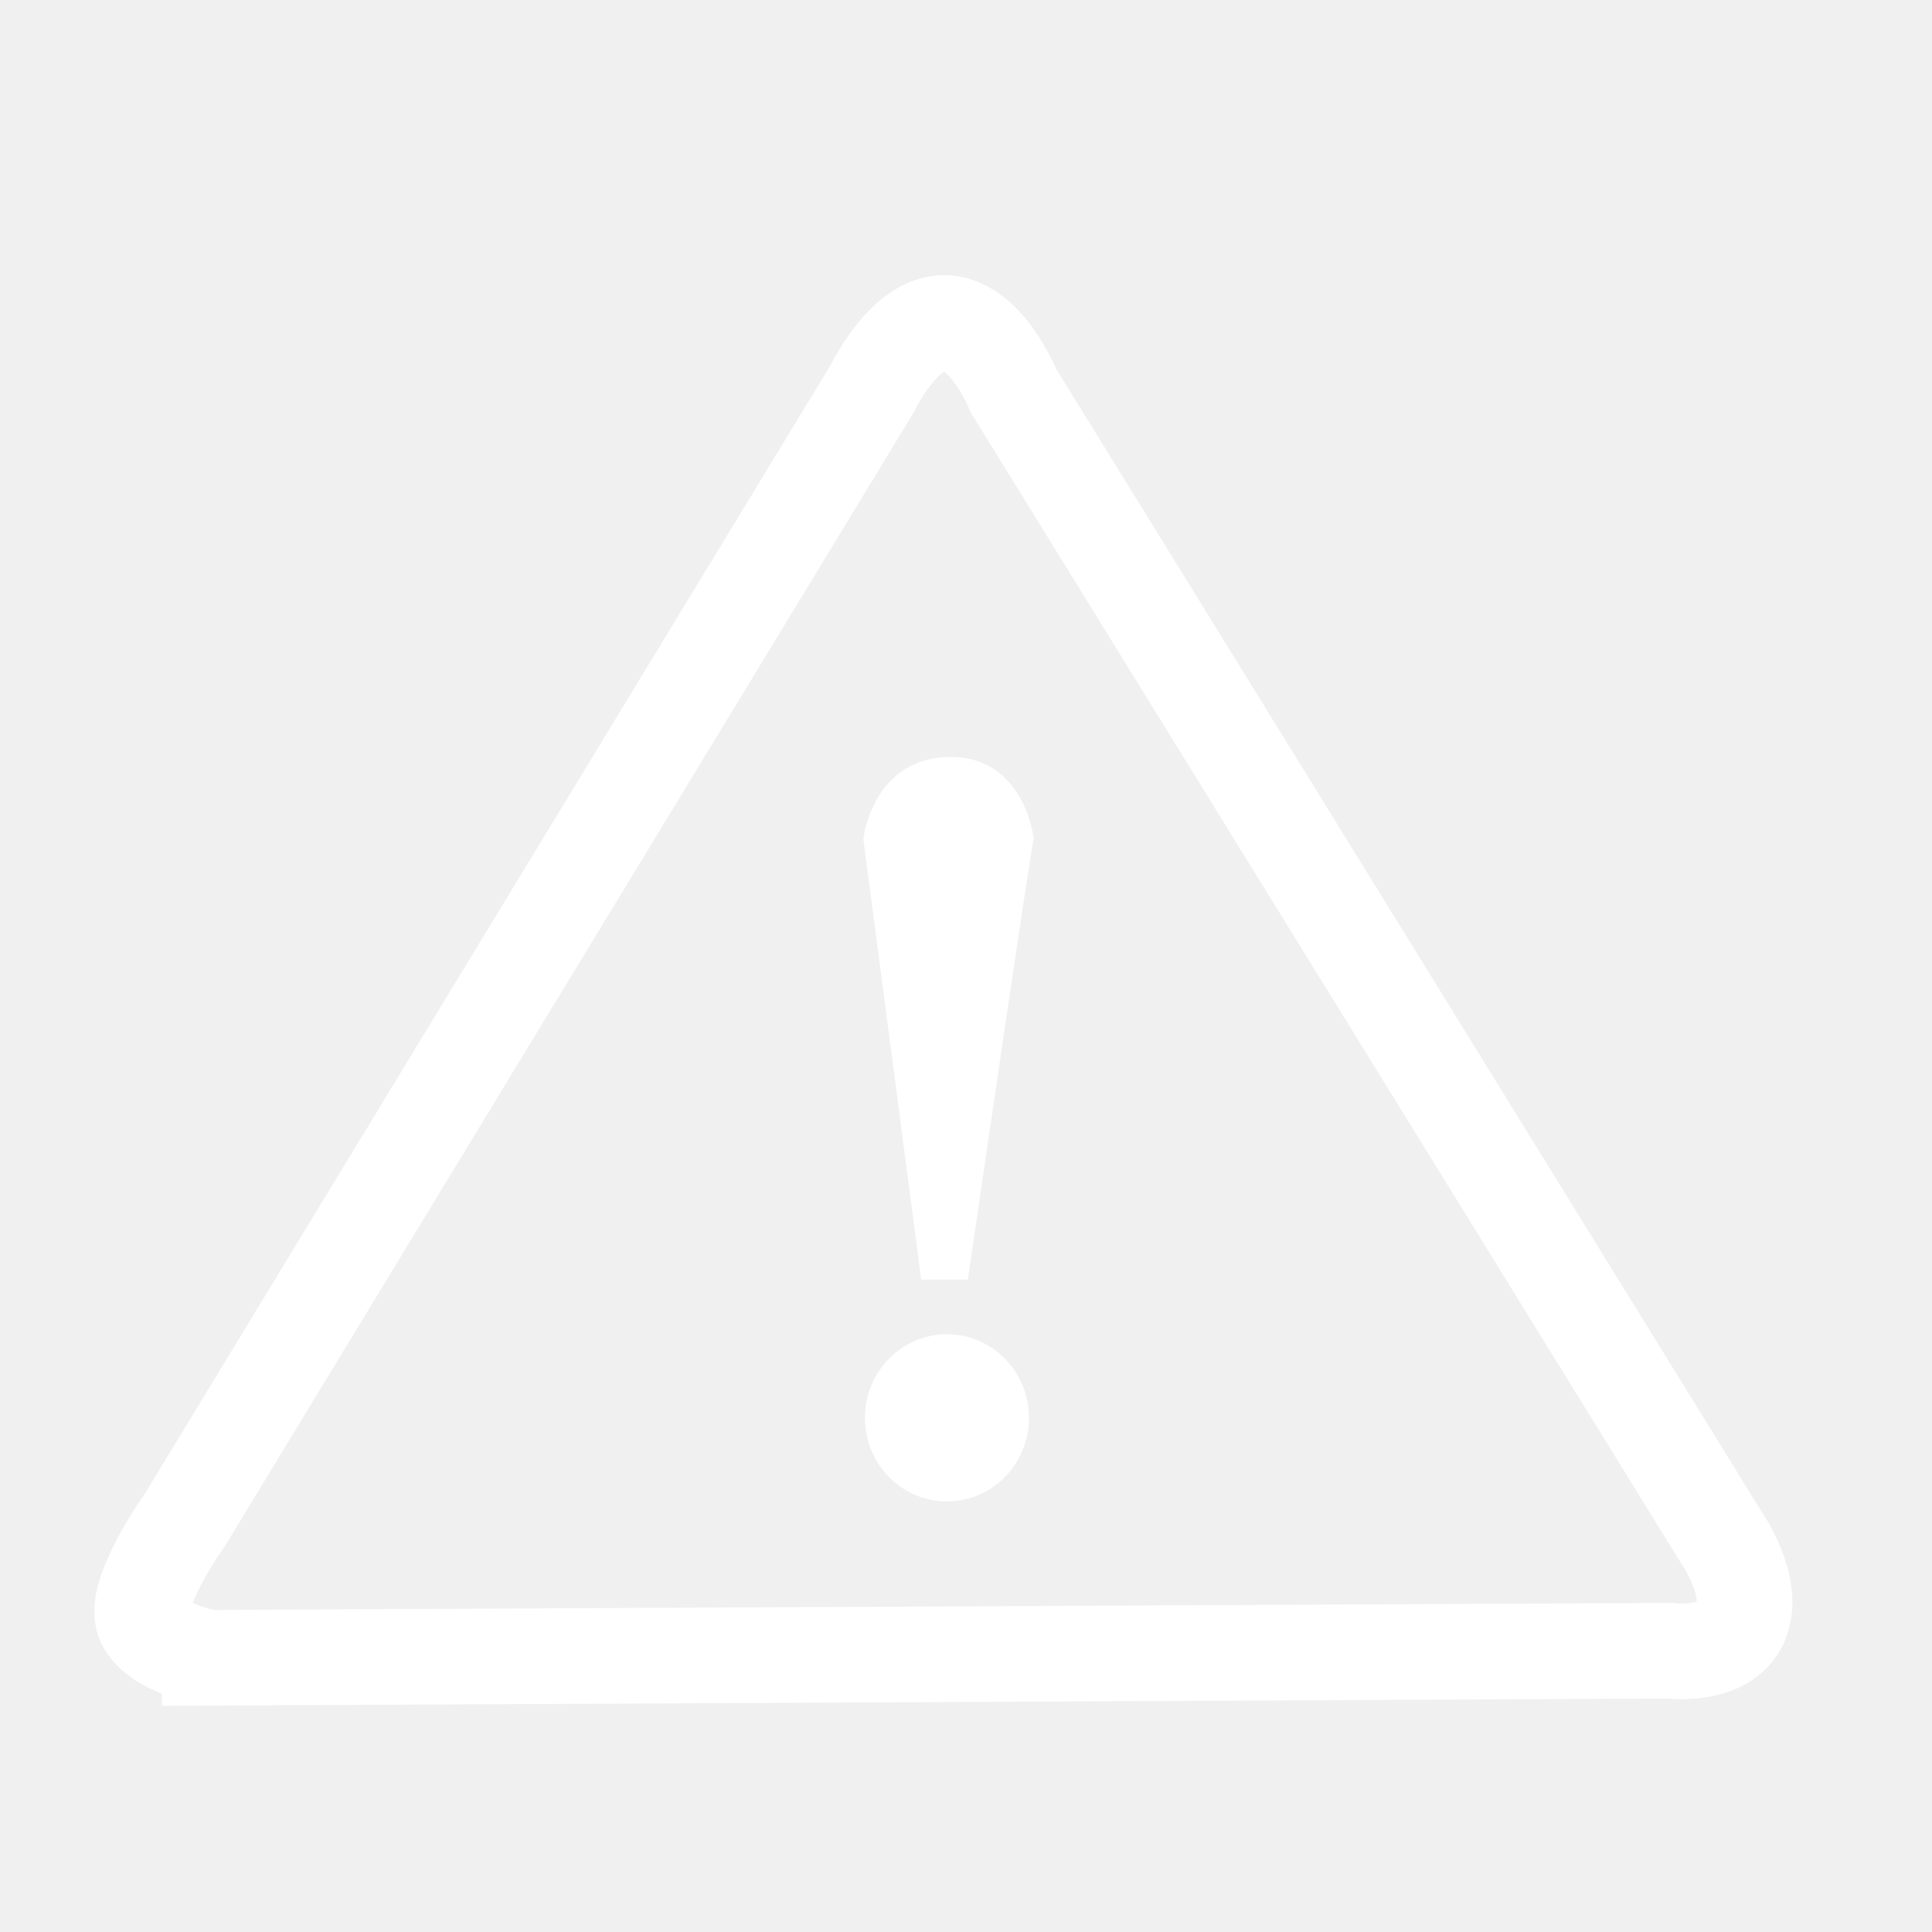
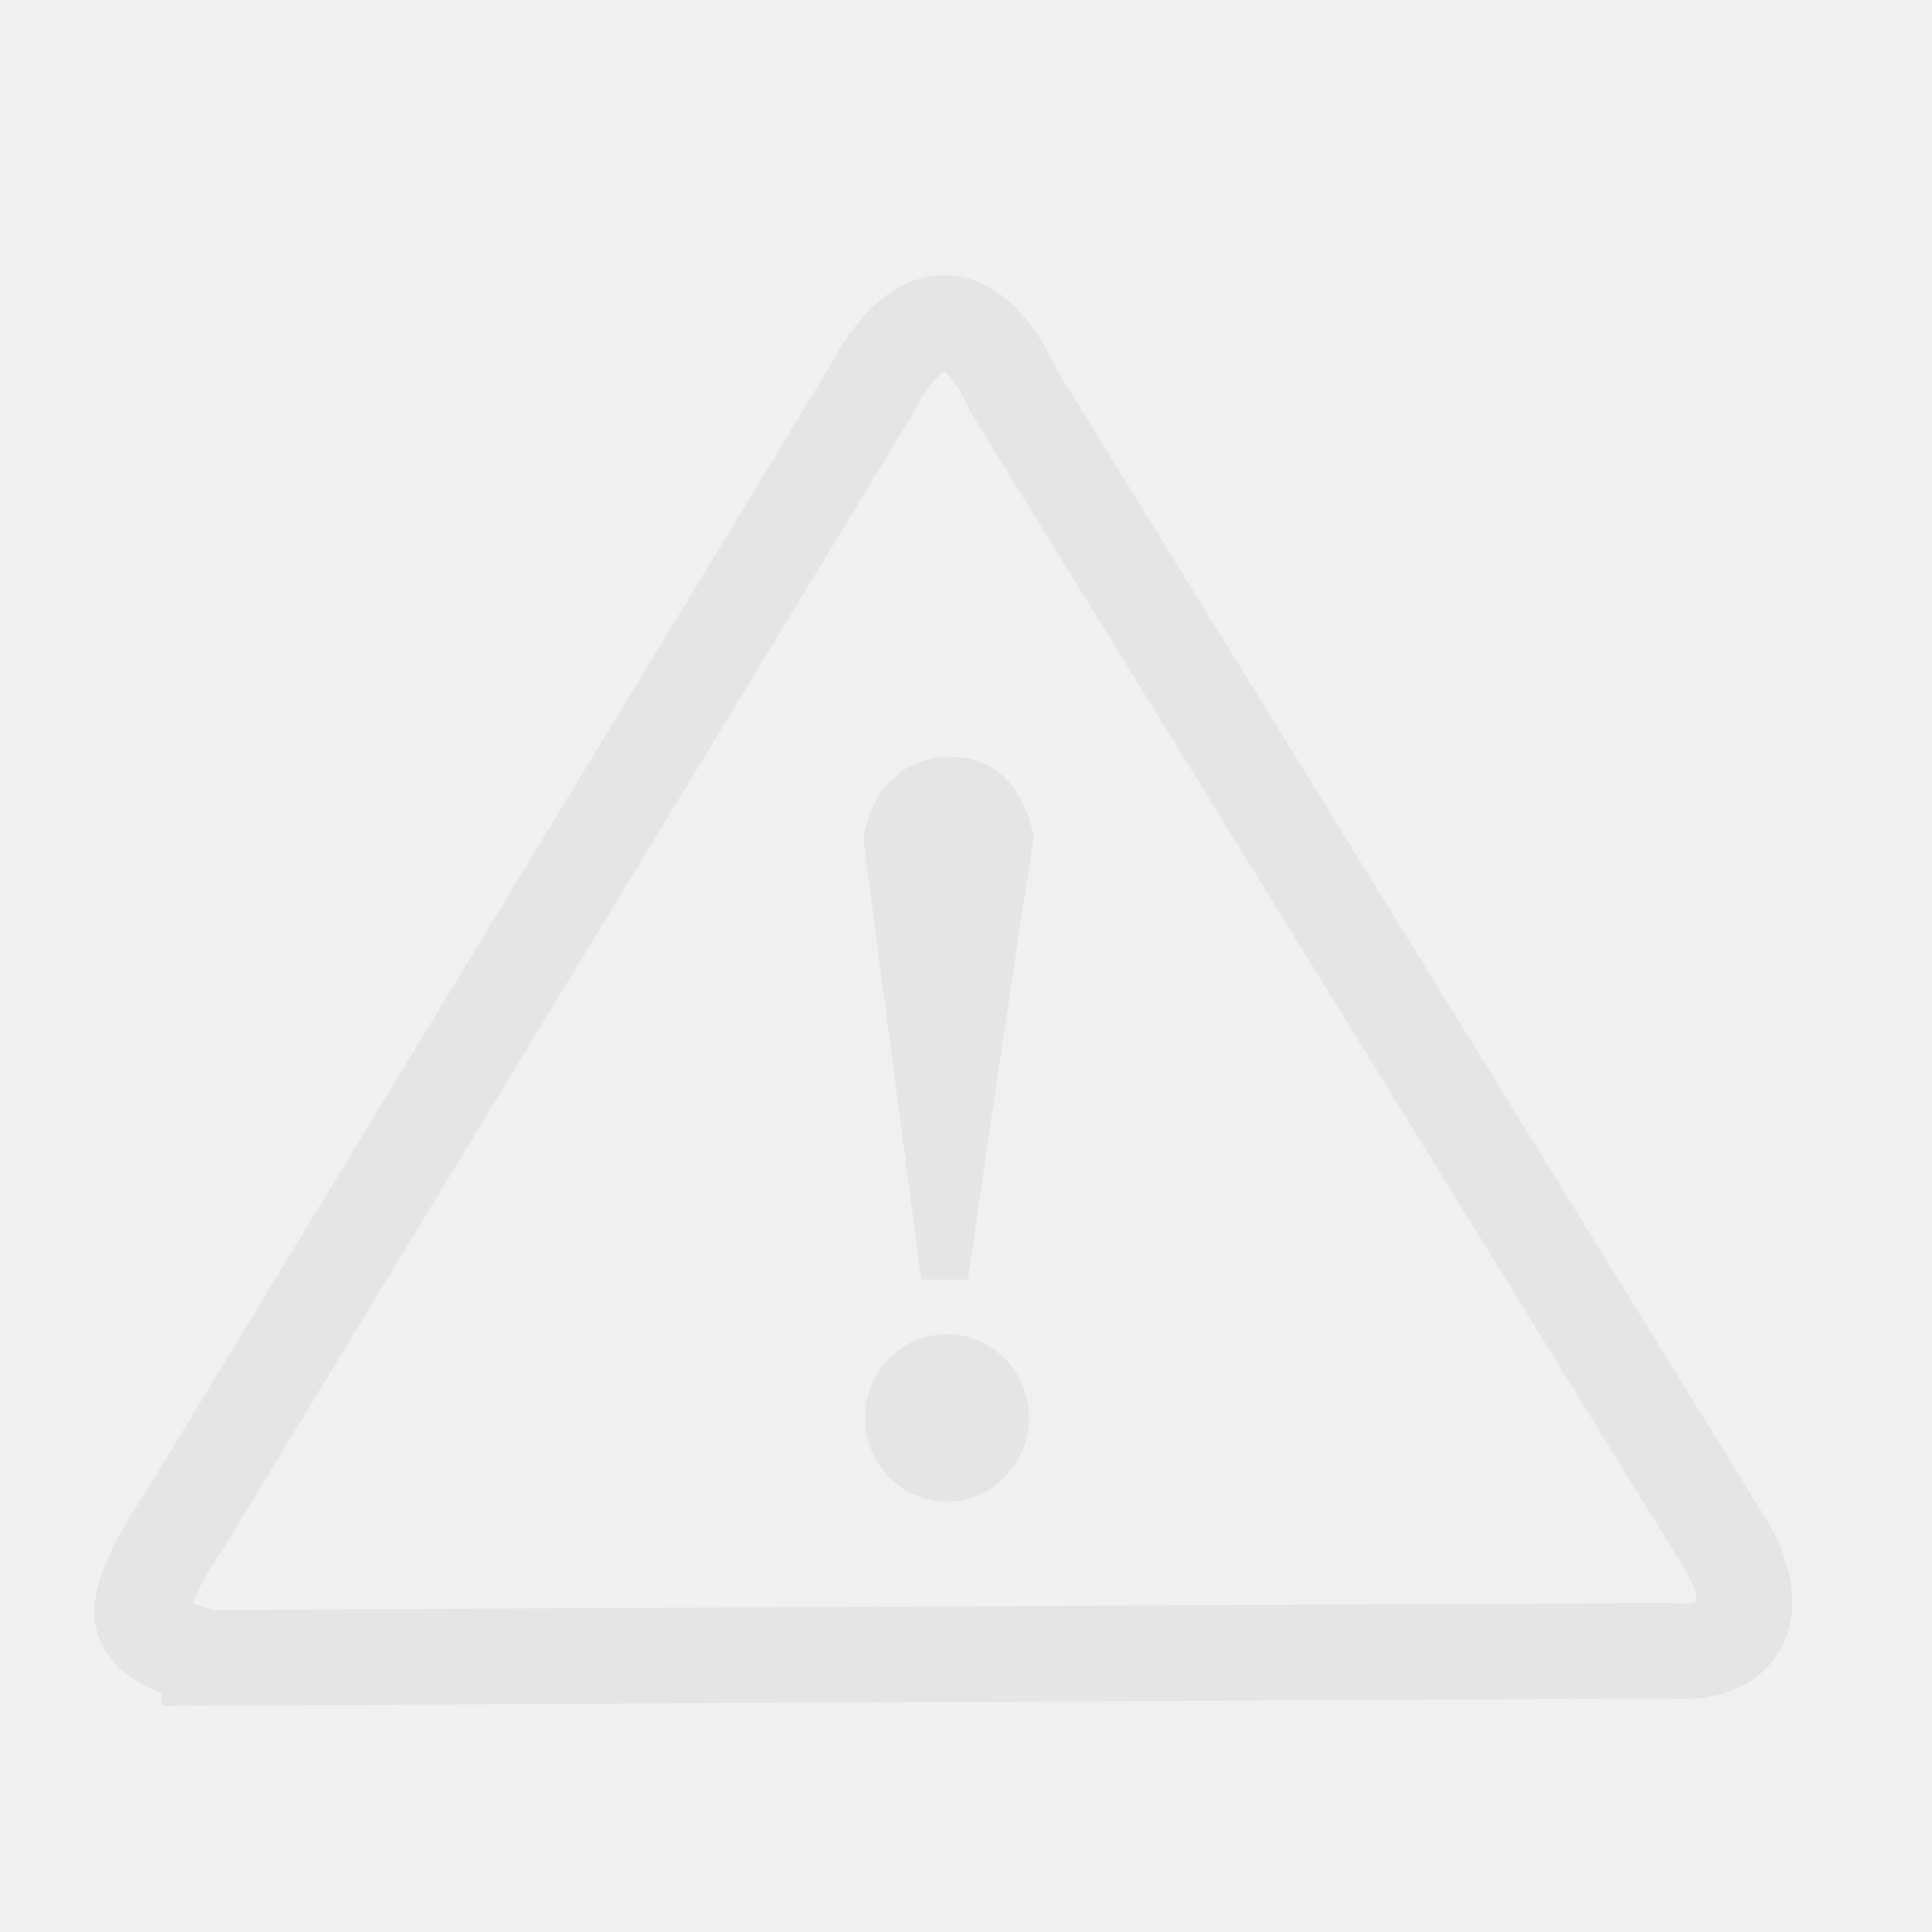
<svg xmlns="http://www.w3.org/2000/svg" width="512" height="512" id="svg2" version="1.1">
  <defs id="defs4" />
  <g id="layer1" transform="translate(0,-540.3622)">
-     <path style="fill:none;fill-opacity:1;stroke:#ffffff;stroke-width:25.335;stroke-miterlimit:4;stroke-opacity:1;stroke-dasharray:none" d="m 55.585,979.695 386.857,-1.876 c 0,0 14.805,1.963 18.857,-7.505 4.053,-9.468 -5.127,-22.515 -5.127,-22.515 L 268.544,643.839 c 0,0 -6.817,-17.264 -17.825,-17.872 -11.008,-0.608 -19.53,17.322 -19.53,17.322 L 49.018,943.107 c 0,0 -14.264,19.971 -10.812,27.149 3.451,7.179 17.379,9.438 17.379,9.438 z" id="path3778-5" />
-     <path style="fill:#ffffff;fill-opacity:1;stroke:none" id="path2997-3" d="m 624.274,263.502 a 12.879,13.132 0 0 1 -12.864,13.132 12.879,13.132 0 0 1 -12.895,-13.101 12.879,13.132 0 0 1 12.834,-13.163 12.879,13.132 0 0 1 12.925,13.07" transform="matrix(1.687337,0,0,1.687337,-780.678,471.4899)" />
-     <path style="fill:#ffffff;fill-opacity:1;stroke:none" d="m 244.133,879.461 12.357,0 c 0,0 16.949,-116.313 17.471,-116.756 0,0 -2.336,-22.126 -22.584,-21.732 -20.248,0.395 -22.584,21.732 -22.584,21.732 z" id="path2999-5" />
+     <path style="fill:none;fill-opacity:1;stroke:#cccccc;stroke-width:25.335;stroke-miterlimit:4;stroke-opacity:1;stroke-dasharray:none;opacity:0.3" d="m 55.585,979.695 386.857,-1.876 c 0,0 14.805,1.963 18.857,-7.505 4.053,-9.468 -5.127,-22.515 -5.127,-22.515 L 268.544,643.839 c 0,0 -6.817,-17.264 -17.825,-17.872 -11.008,-0.608 -19.53,17.322 -19.53,17.322 L 49.018,943.107 c 0,0 -14.264,19.971 -10.812,27.149 3.451,7.179 17.379,9.438 17.379,9.438 z" id="path3778-5" />
+     <path style="fill:#cccccc;fill-opacity:1;stroke:none;opacity:0.3" id="path2997-3" d="m 624.274,263.502 a 12.879,13.132 0 0 1 -12.864,13.132 12.879,13.132 0 0 1 -12.895,-13.101 12.879,13.132 0 0 1 12.834,-13.163 12.879,13.132 0 0 1 12.925,13.07" transform="matrix(1.687337,0,0,1.687337,-780.678,471.4899)" />
+     <path style="fill:#cccccc;fill-opacity:1;stroke:none;opacity:0.3" d="m 244.133,879.461 12.357,0 c 0,0 16.949,-116.313 17.471,-116.756 0,0 -2.336,-22.126 -22.584,-21.732 -20.248,0.395 -22.584,21.732 -22.584,21.732 z" id="path2999-5" />
  </g>
</svg>
